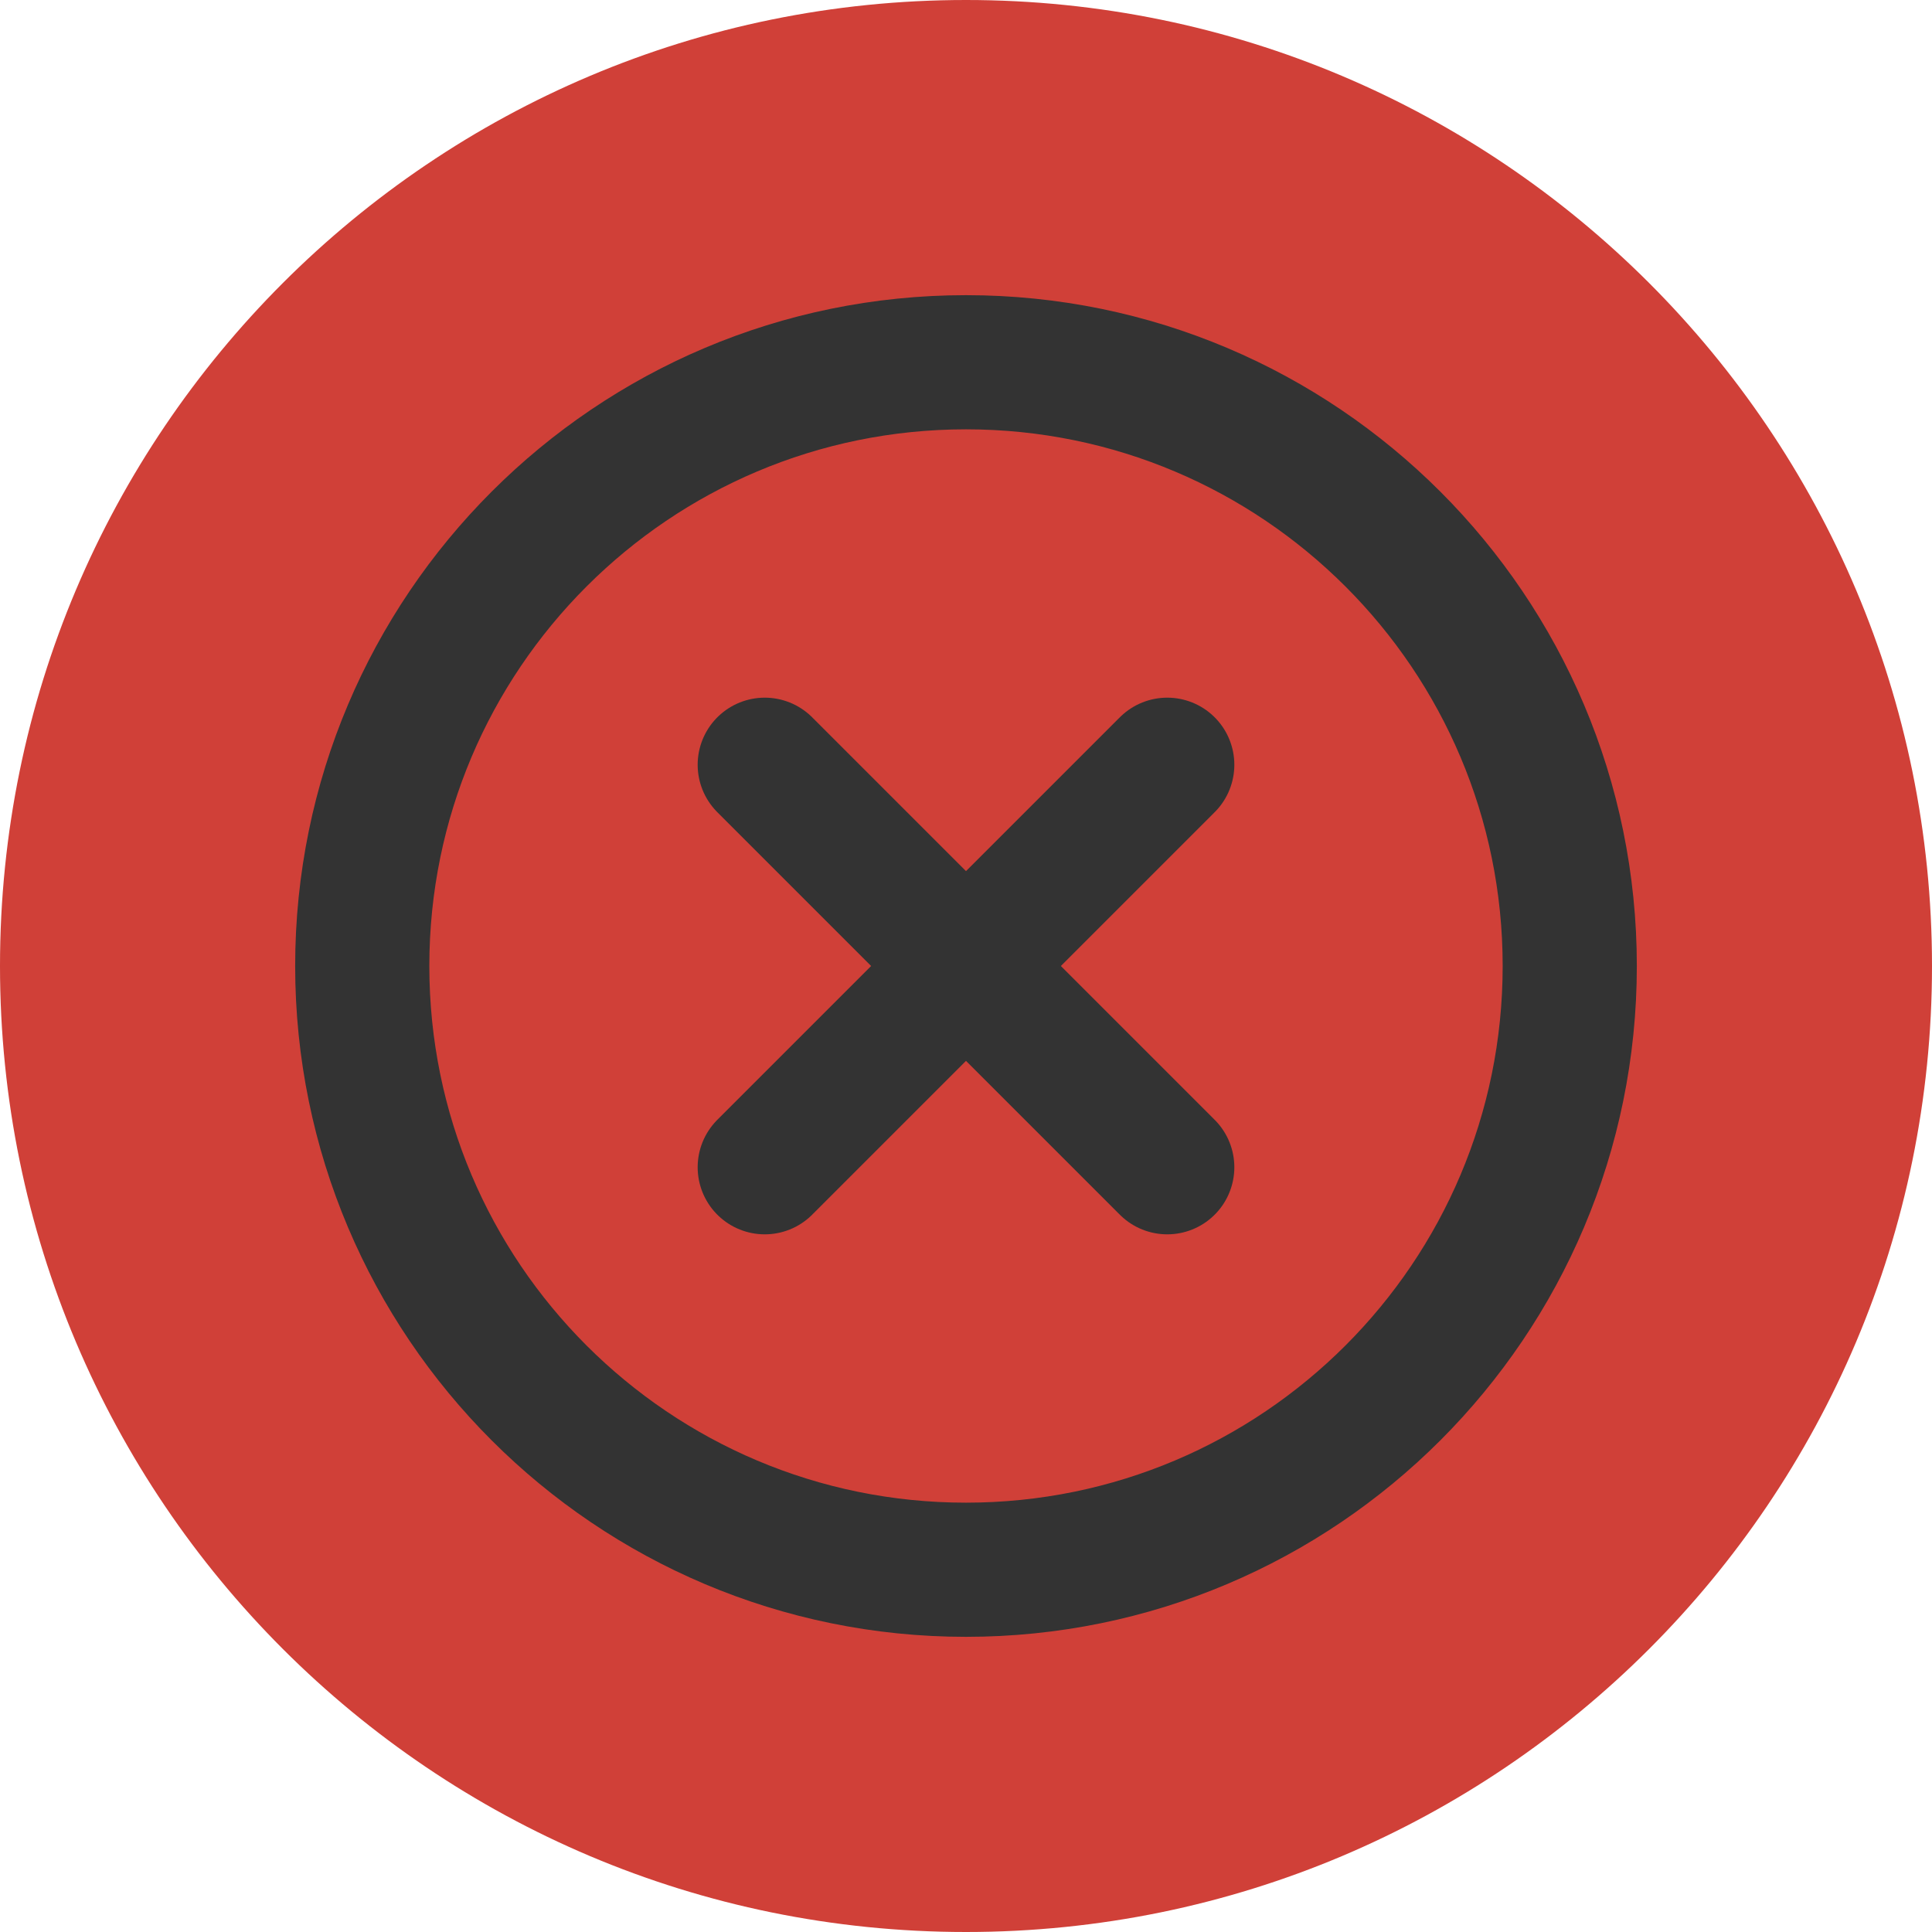
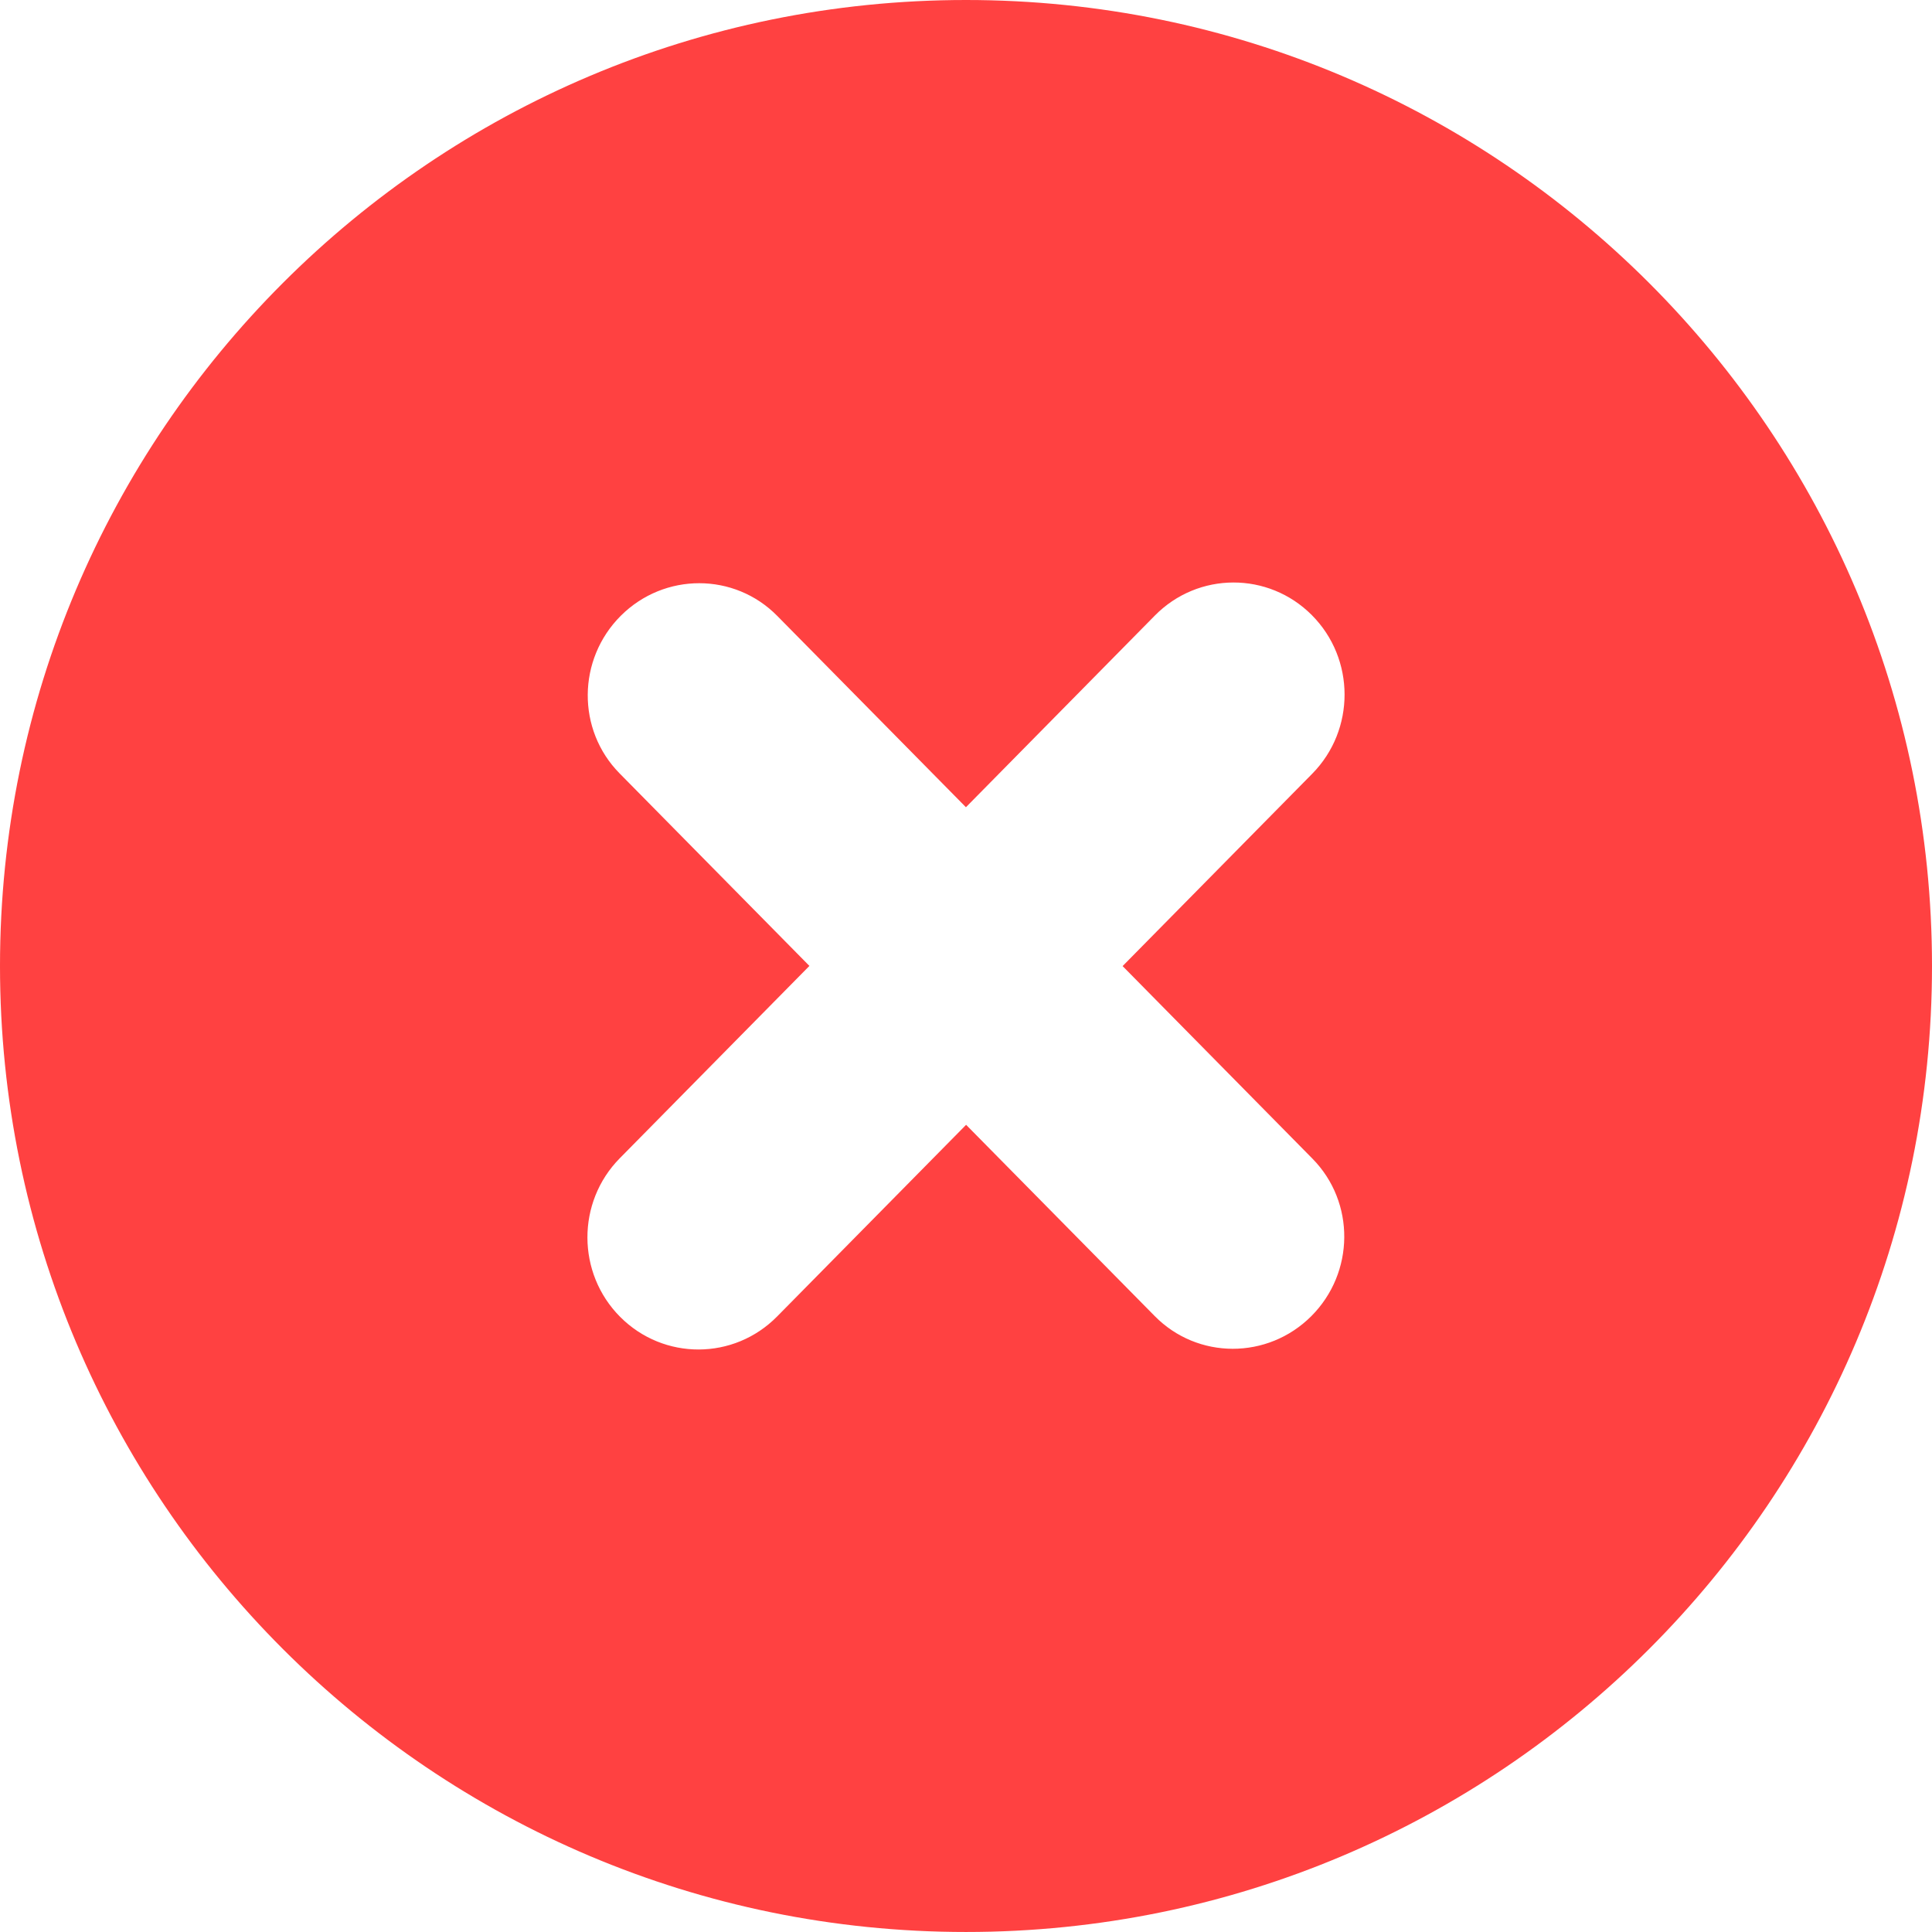
- <svg xmlns="http://www.w3.org/2000/svg" viewBox="-2.4 -2.4 28.80 28.80" fill="none">
-   <g stroke-width="0">
-     <rect x="-2.4" y="-2.4" width="28.80" height="28.80" rx="14.4" fill="#D04038" />
-   </g>
+ <svg xmlns="http://www.w3.org/2000/svg" version="1.1" id="Layer_1" x="0px" y="0px" width="8px" height="8px" viewBox="0 0 122.879 122.879" enable-background="new 0 0 8 8" xml:space="preserve">
  <g>
-     <path d="M15 9L9 15" stroke="#333333" stroke-width="2" stroke-linecap="round" />
-     <path d="M9 9L15 15" stroke="#333333" stroke-width="2" stroke-linecap="round" />
-     <rect x="3" y="3" width="18" height="18" rx="9" stroke="#333333" stroke-width="2" stroke-linecap="round" stroke-linejoin="round" />
+     <path fill-rule="evenodd" clip-rule="evenodd" fill="#FF4141" d="M61.44,0c33.933,0,61.439,27.507,61.439,61.439 s-27.506,61.439-61.439,61.439C27.507,122.879,0,95.372,0,61.439S27.507,0,61.44,0L61.44,0z M73.451,39.151 c2.75-2.793,7.221-2.805,9.986-0.027c2.764,2.776,2.775,7.292,0.027,10.083L71.4,61.445l12.076,12.249 c2.729,2.77,2.689,7.257-0.08,10.022c-2.773,2.765-7.23,2.758-9.955-0.013L61.446,71.54L49.428,83.728 c-2.75,2.793-7.22,2.805-9.986,0.027c-2.763-2.776-2.776-7.293-0.027-10.084L51.48,61.434L39.403,49.185 c-2.728-2.769-2.689-7.256,0.082-10.022c2.772-2.765,7.229-2.758,9.953,0.013l11.997,12.165L73.451,39.151L73.451,39.151z" />
  </g>
</svg>
